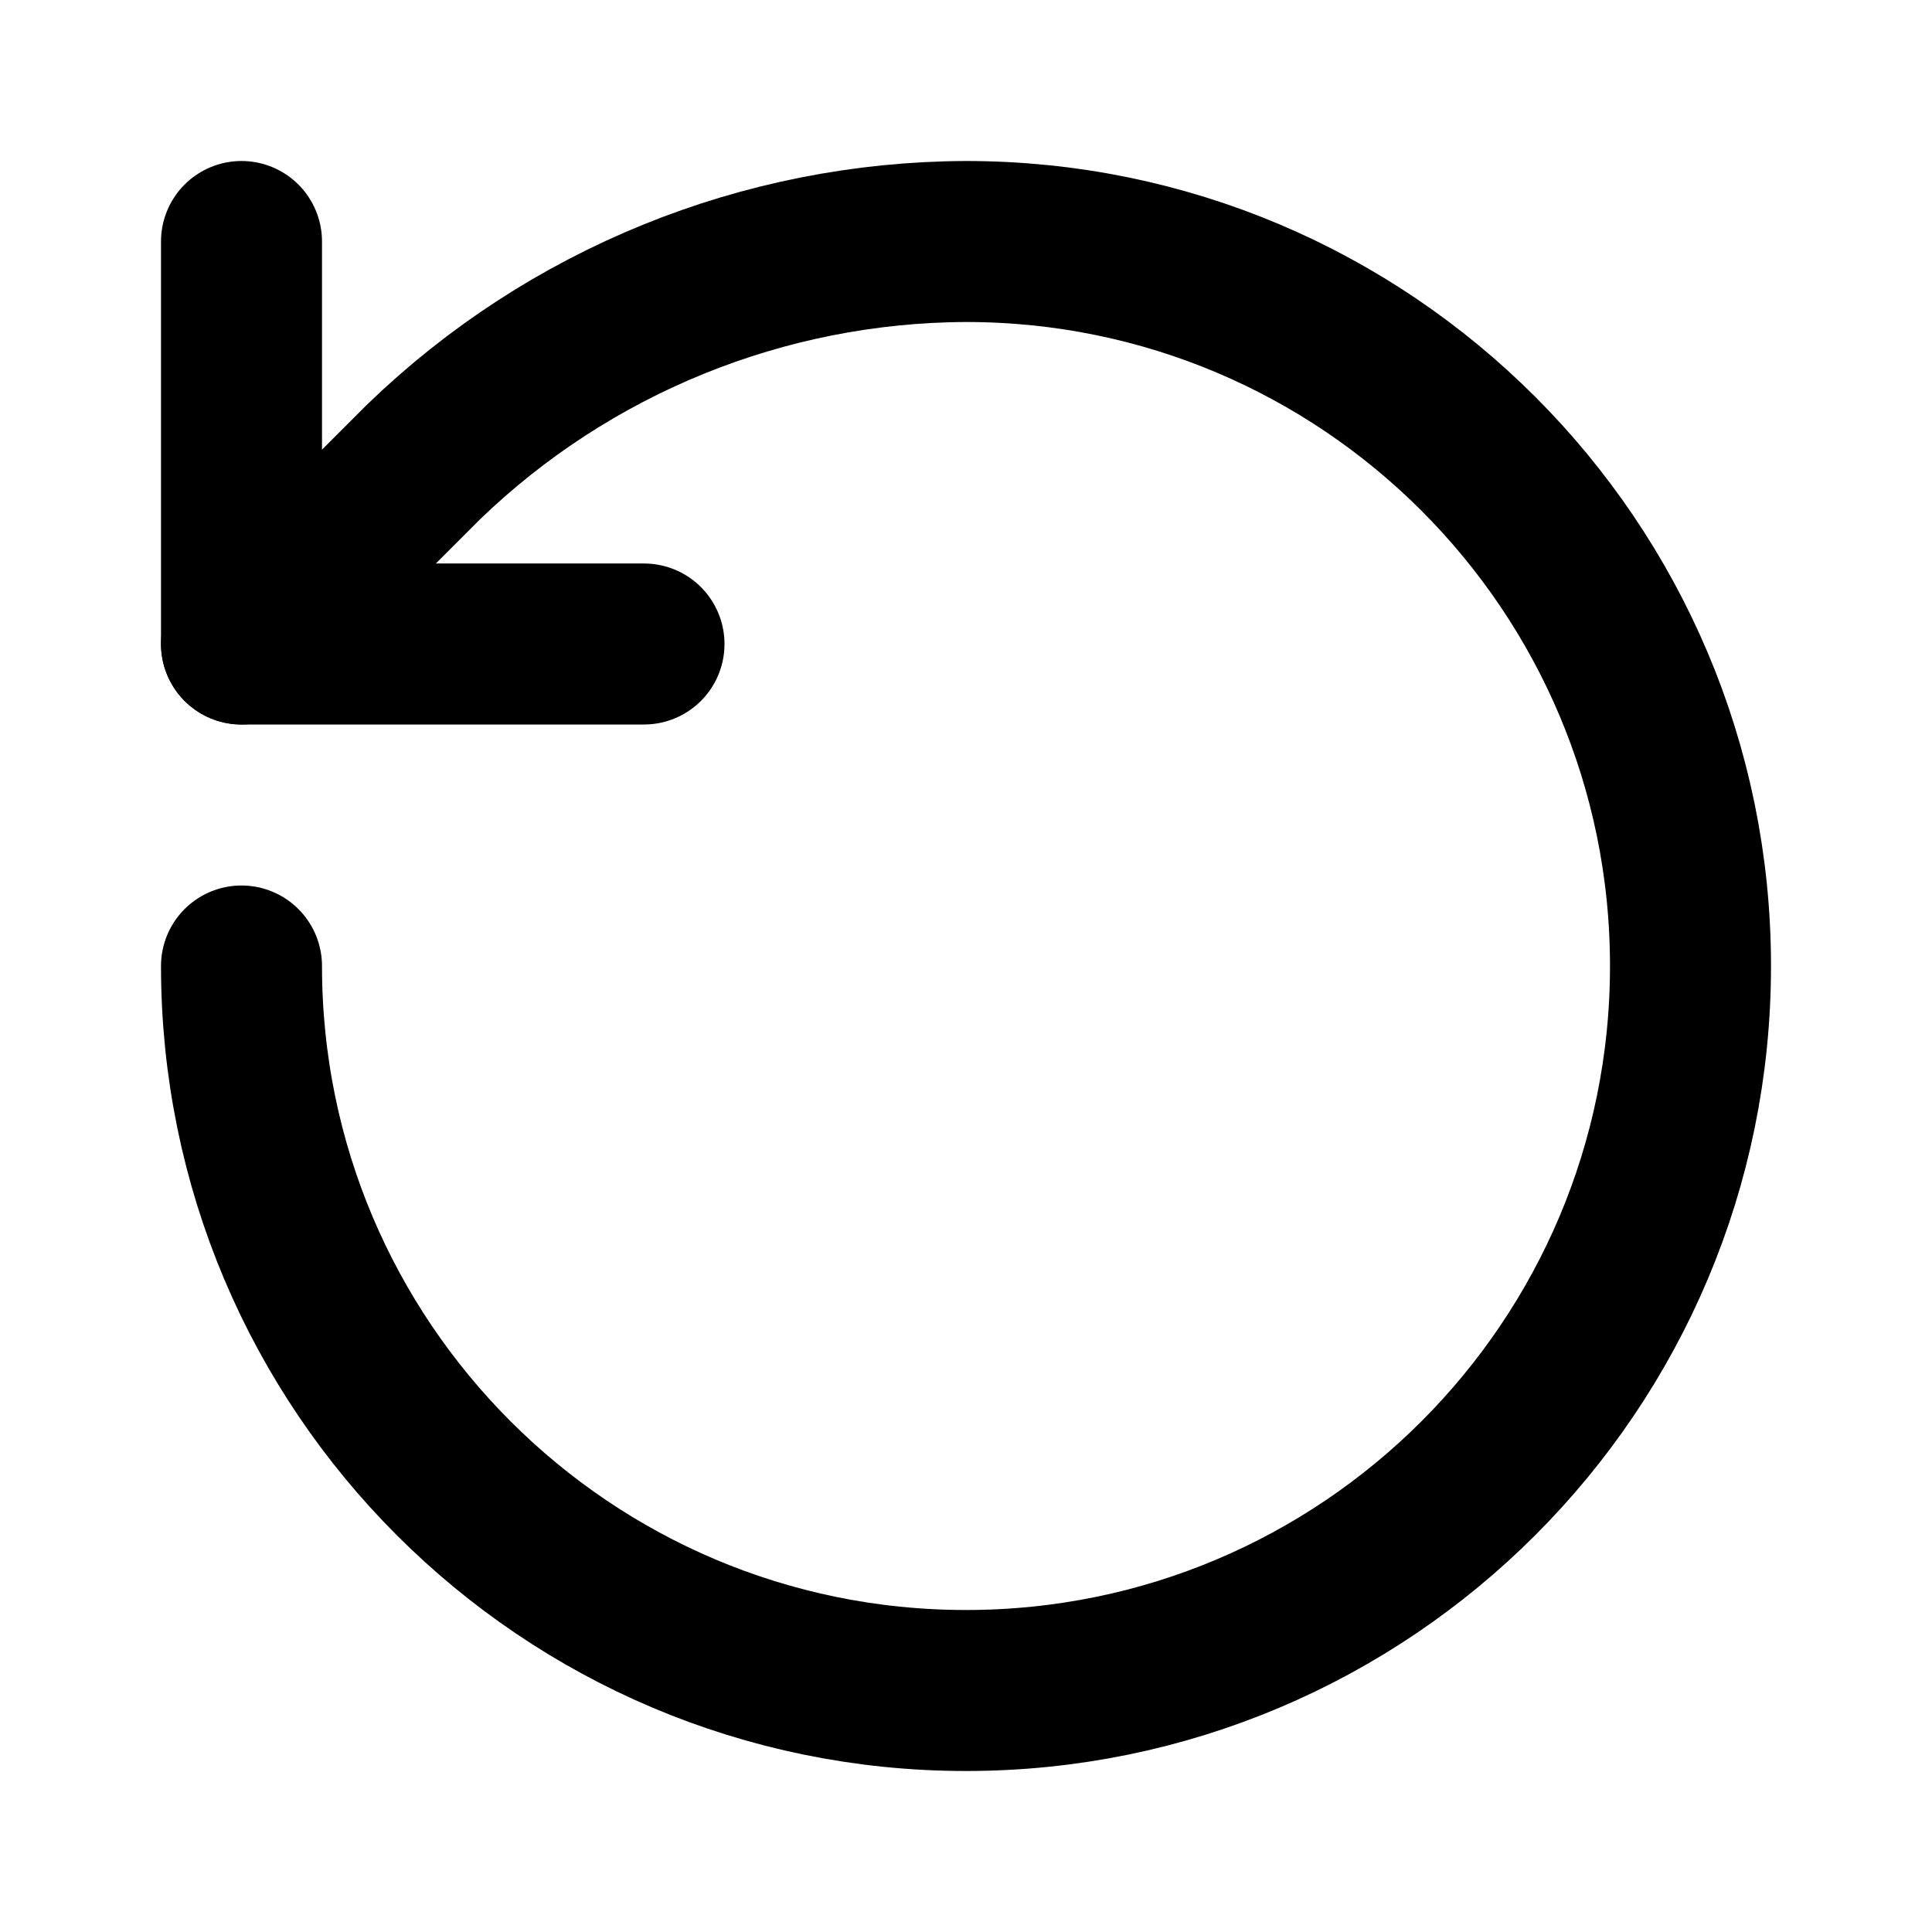
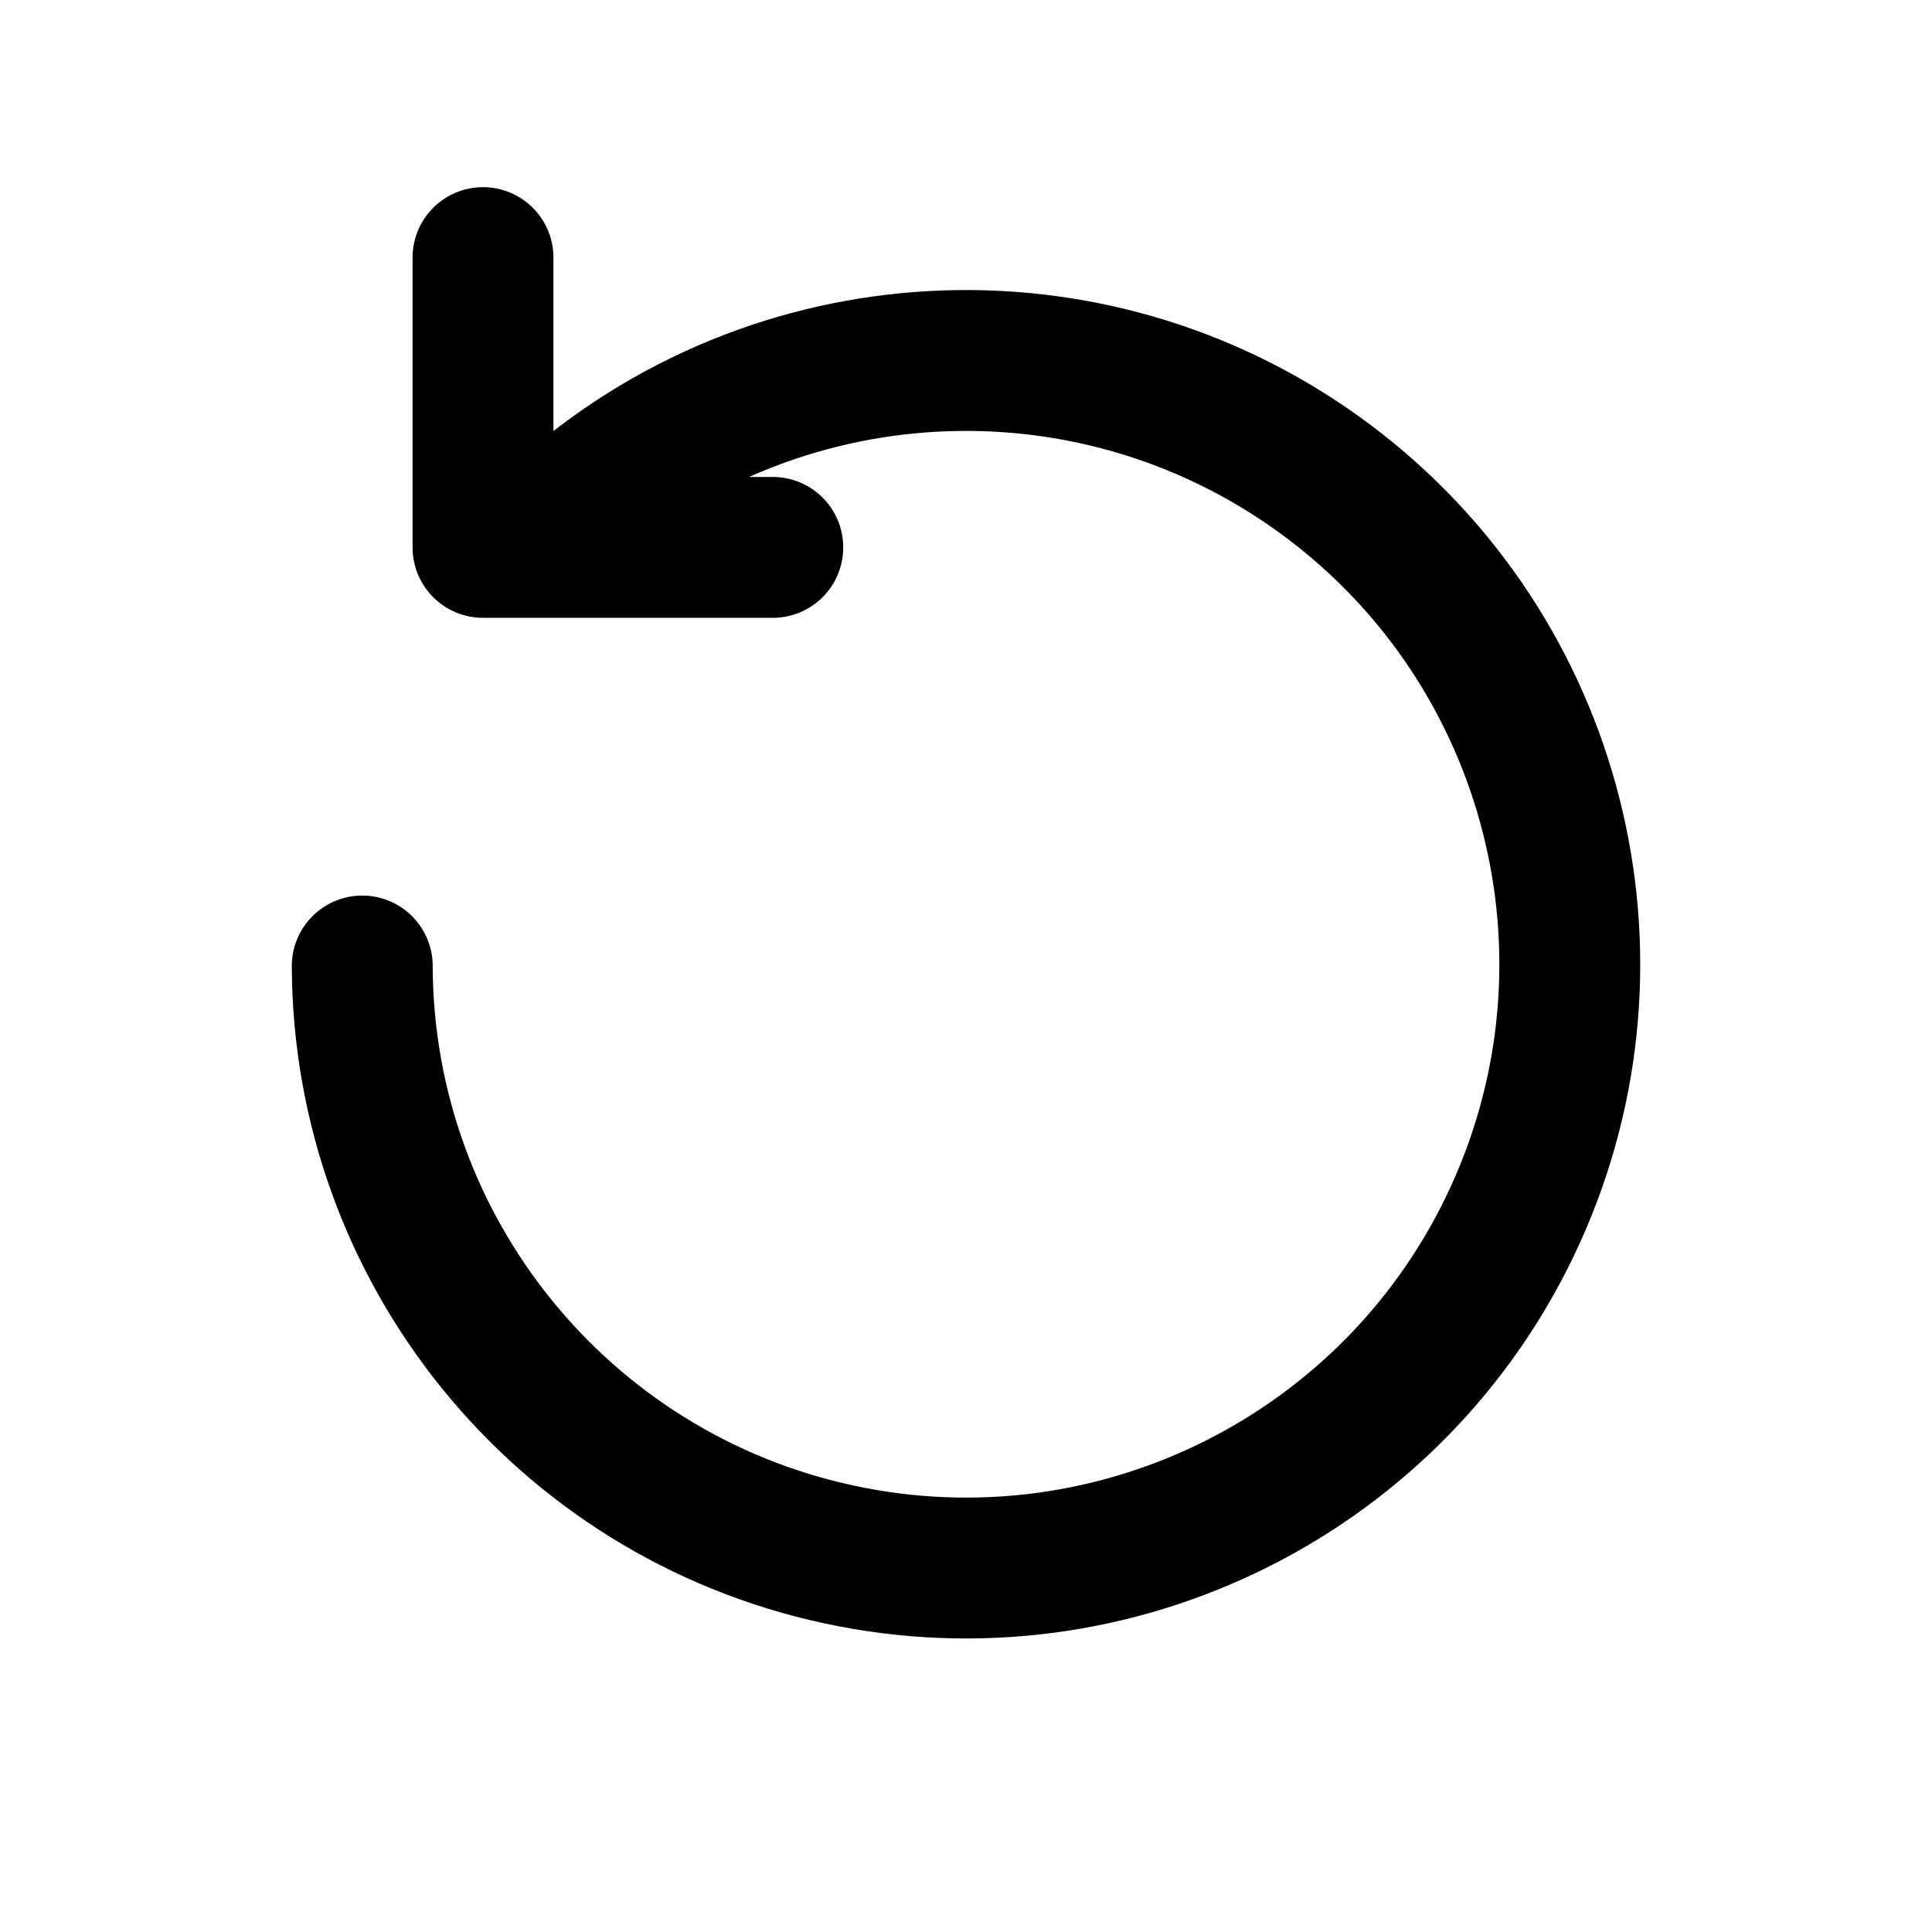
- <svg xmlns="http://www.w3.org/2000/svg" class="lucide lucide-rotate-ccw" width="24" height="24" viewBox="0 0 24 24" fill="none" stroke="currentColor" stroke-width="2" stroke-linecap="round" stroke-linejoin="round">
-   <path d="M3 12a9 9 0 1 0 9-9 9.75 9.75 0 0 0-6.74 2.74L3 8" />
-   <path d="M3 3v5h5" />
+ <svg xmlns="http://www.w3.org/2000/svg" width="24" height="24" viewBox="0 0 24 24" fill="none" stroke="currentColor" stroke-width="1.75" stroke-linecap="round" stroke-linejoin="round">
+   <path d="M4.5 12a7.5 7.5 0 1 0 2.6-5.7M6 3.2v3.6h3.6" />
</svg>
